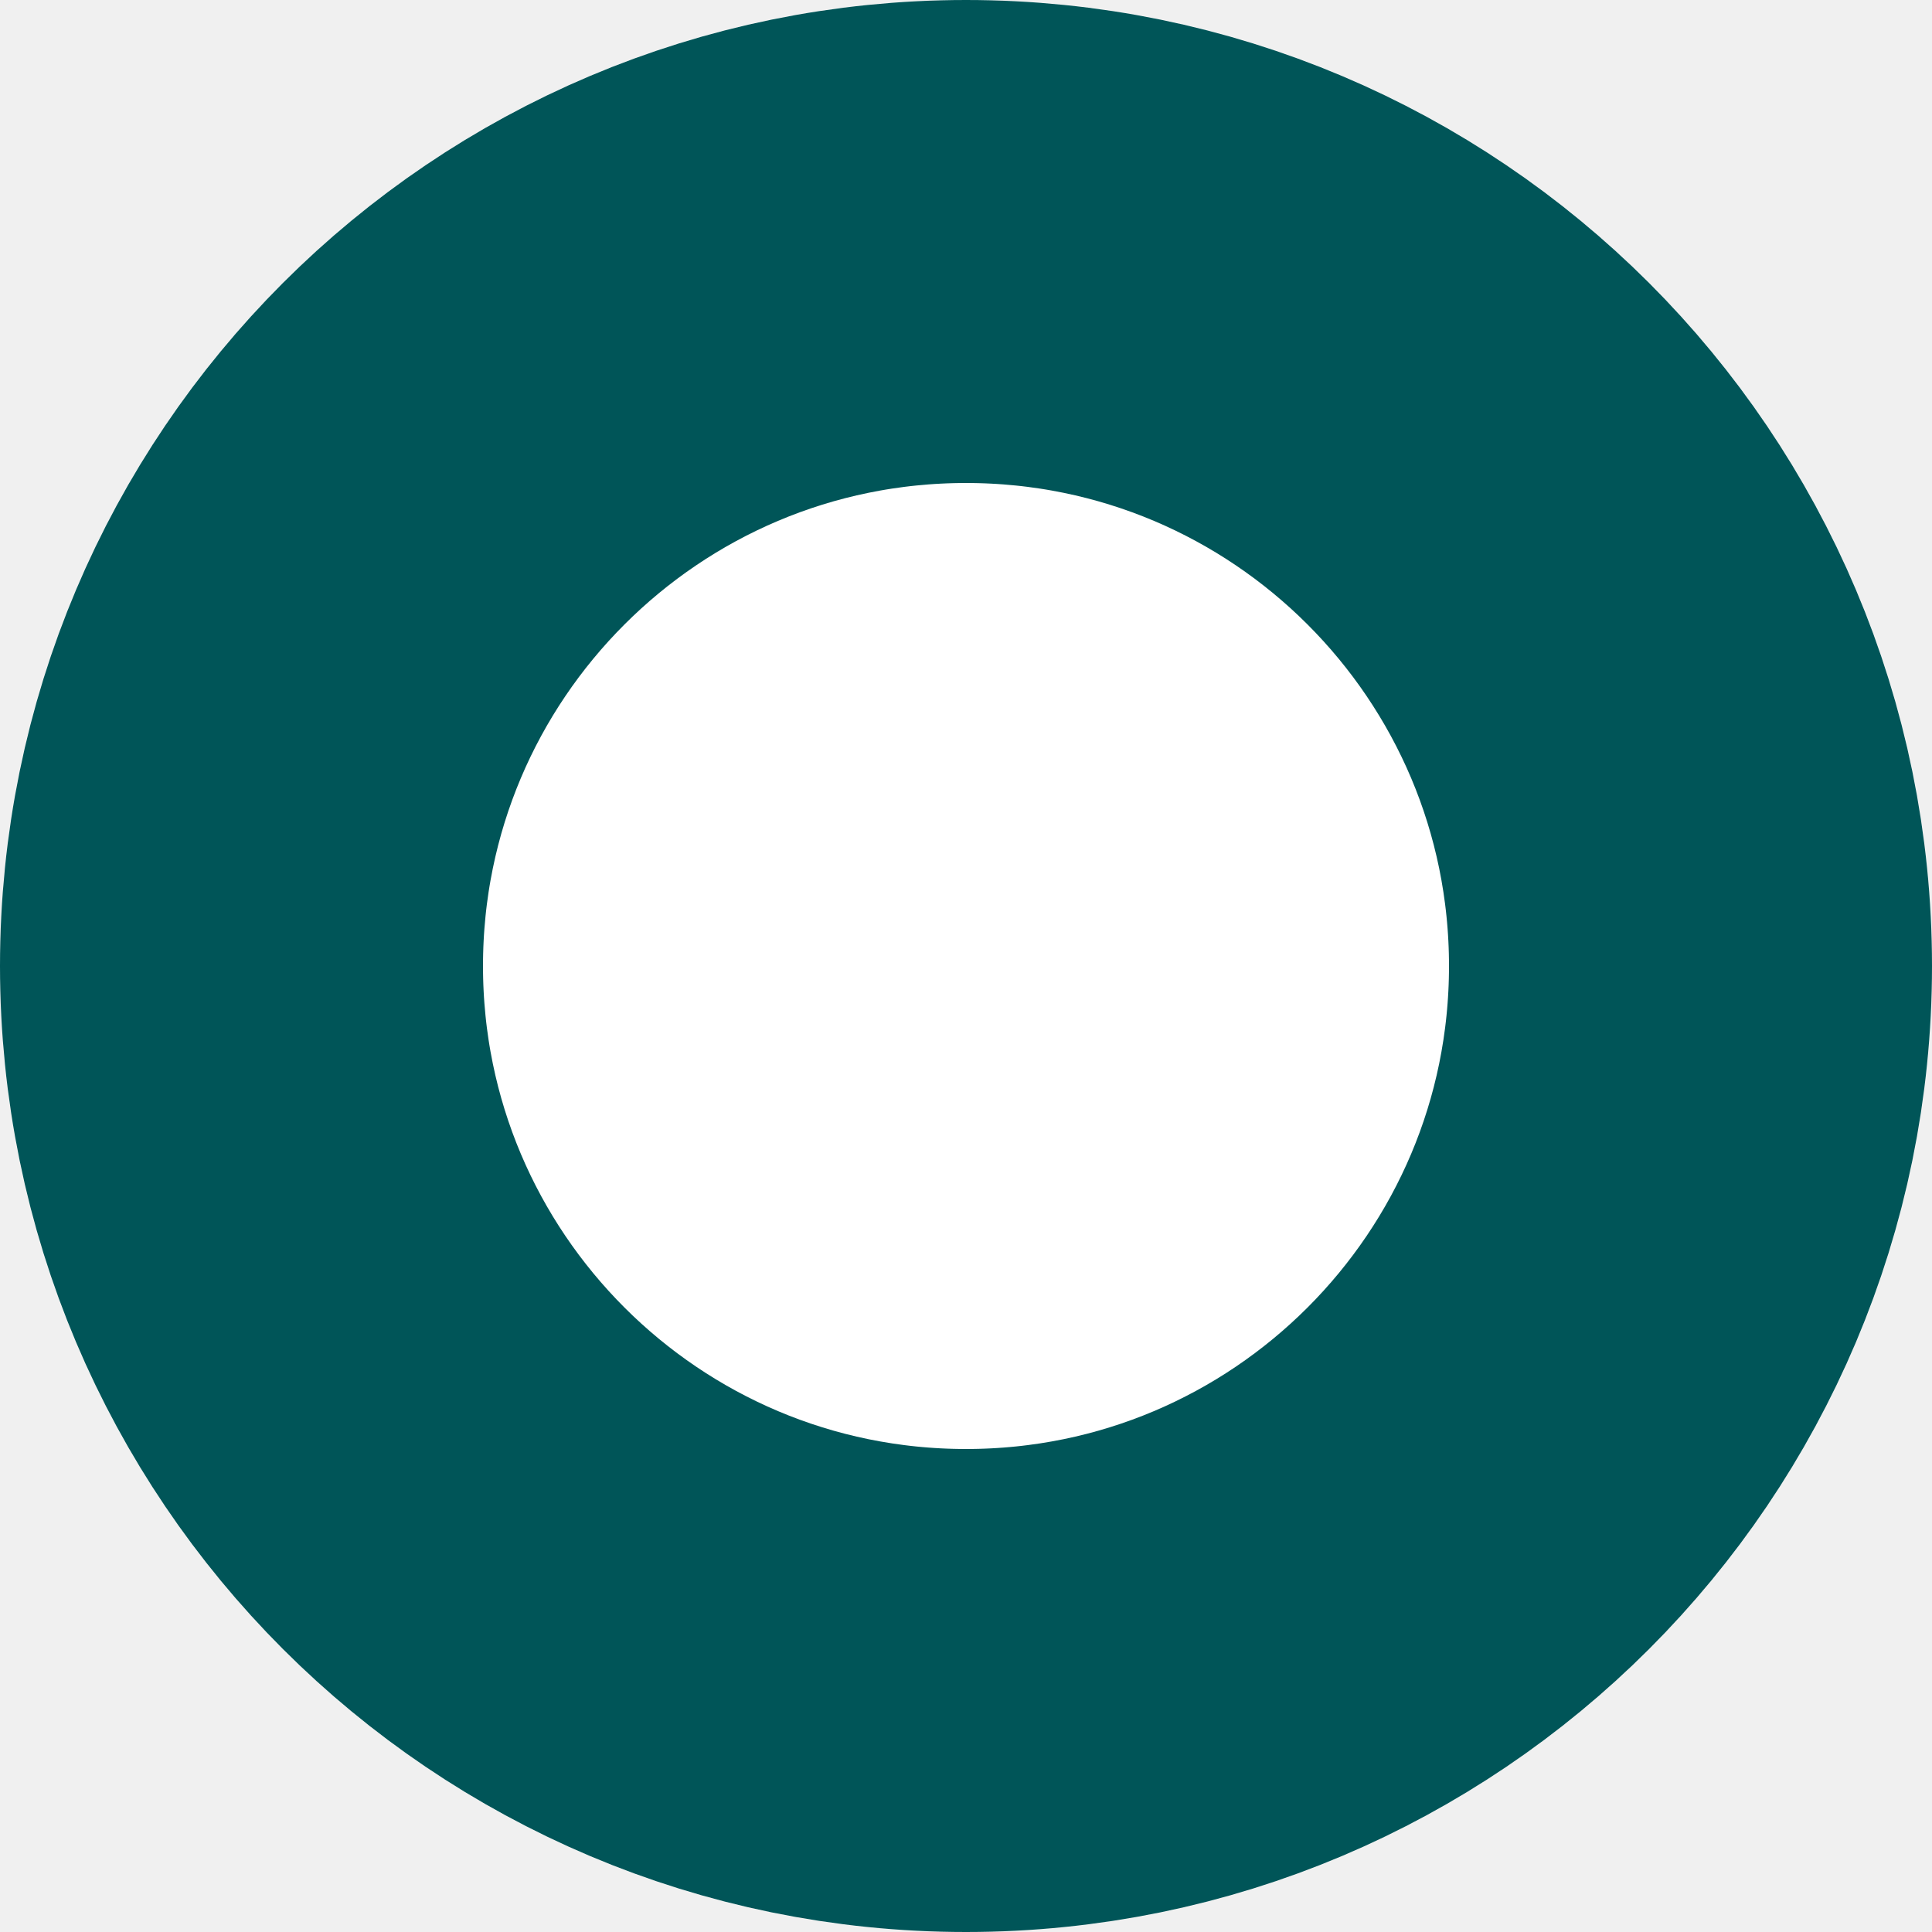
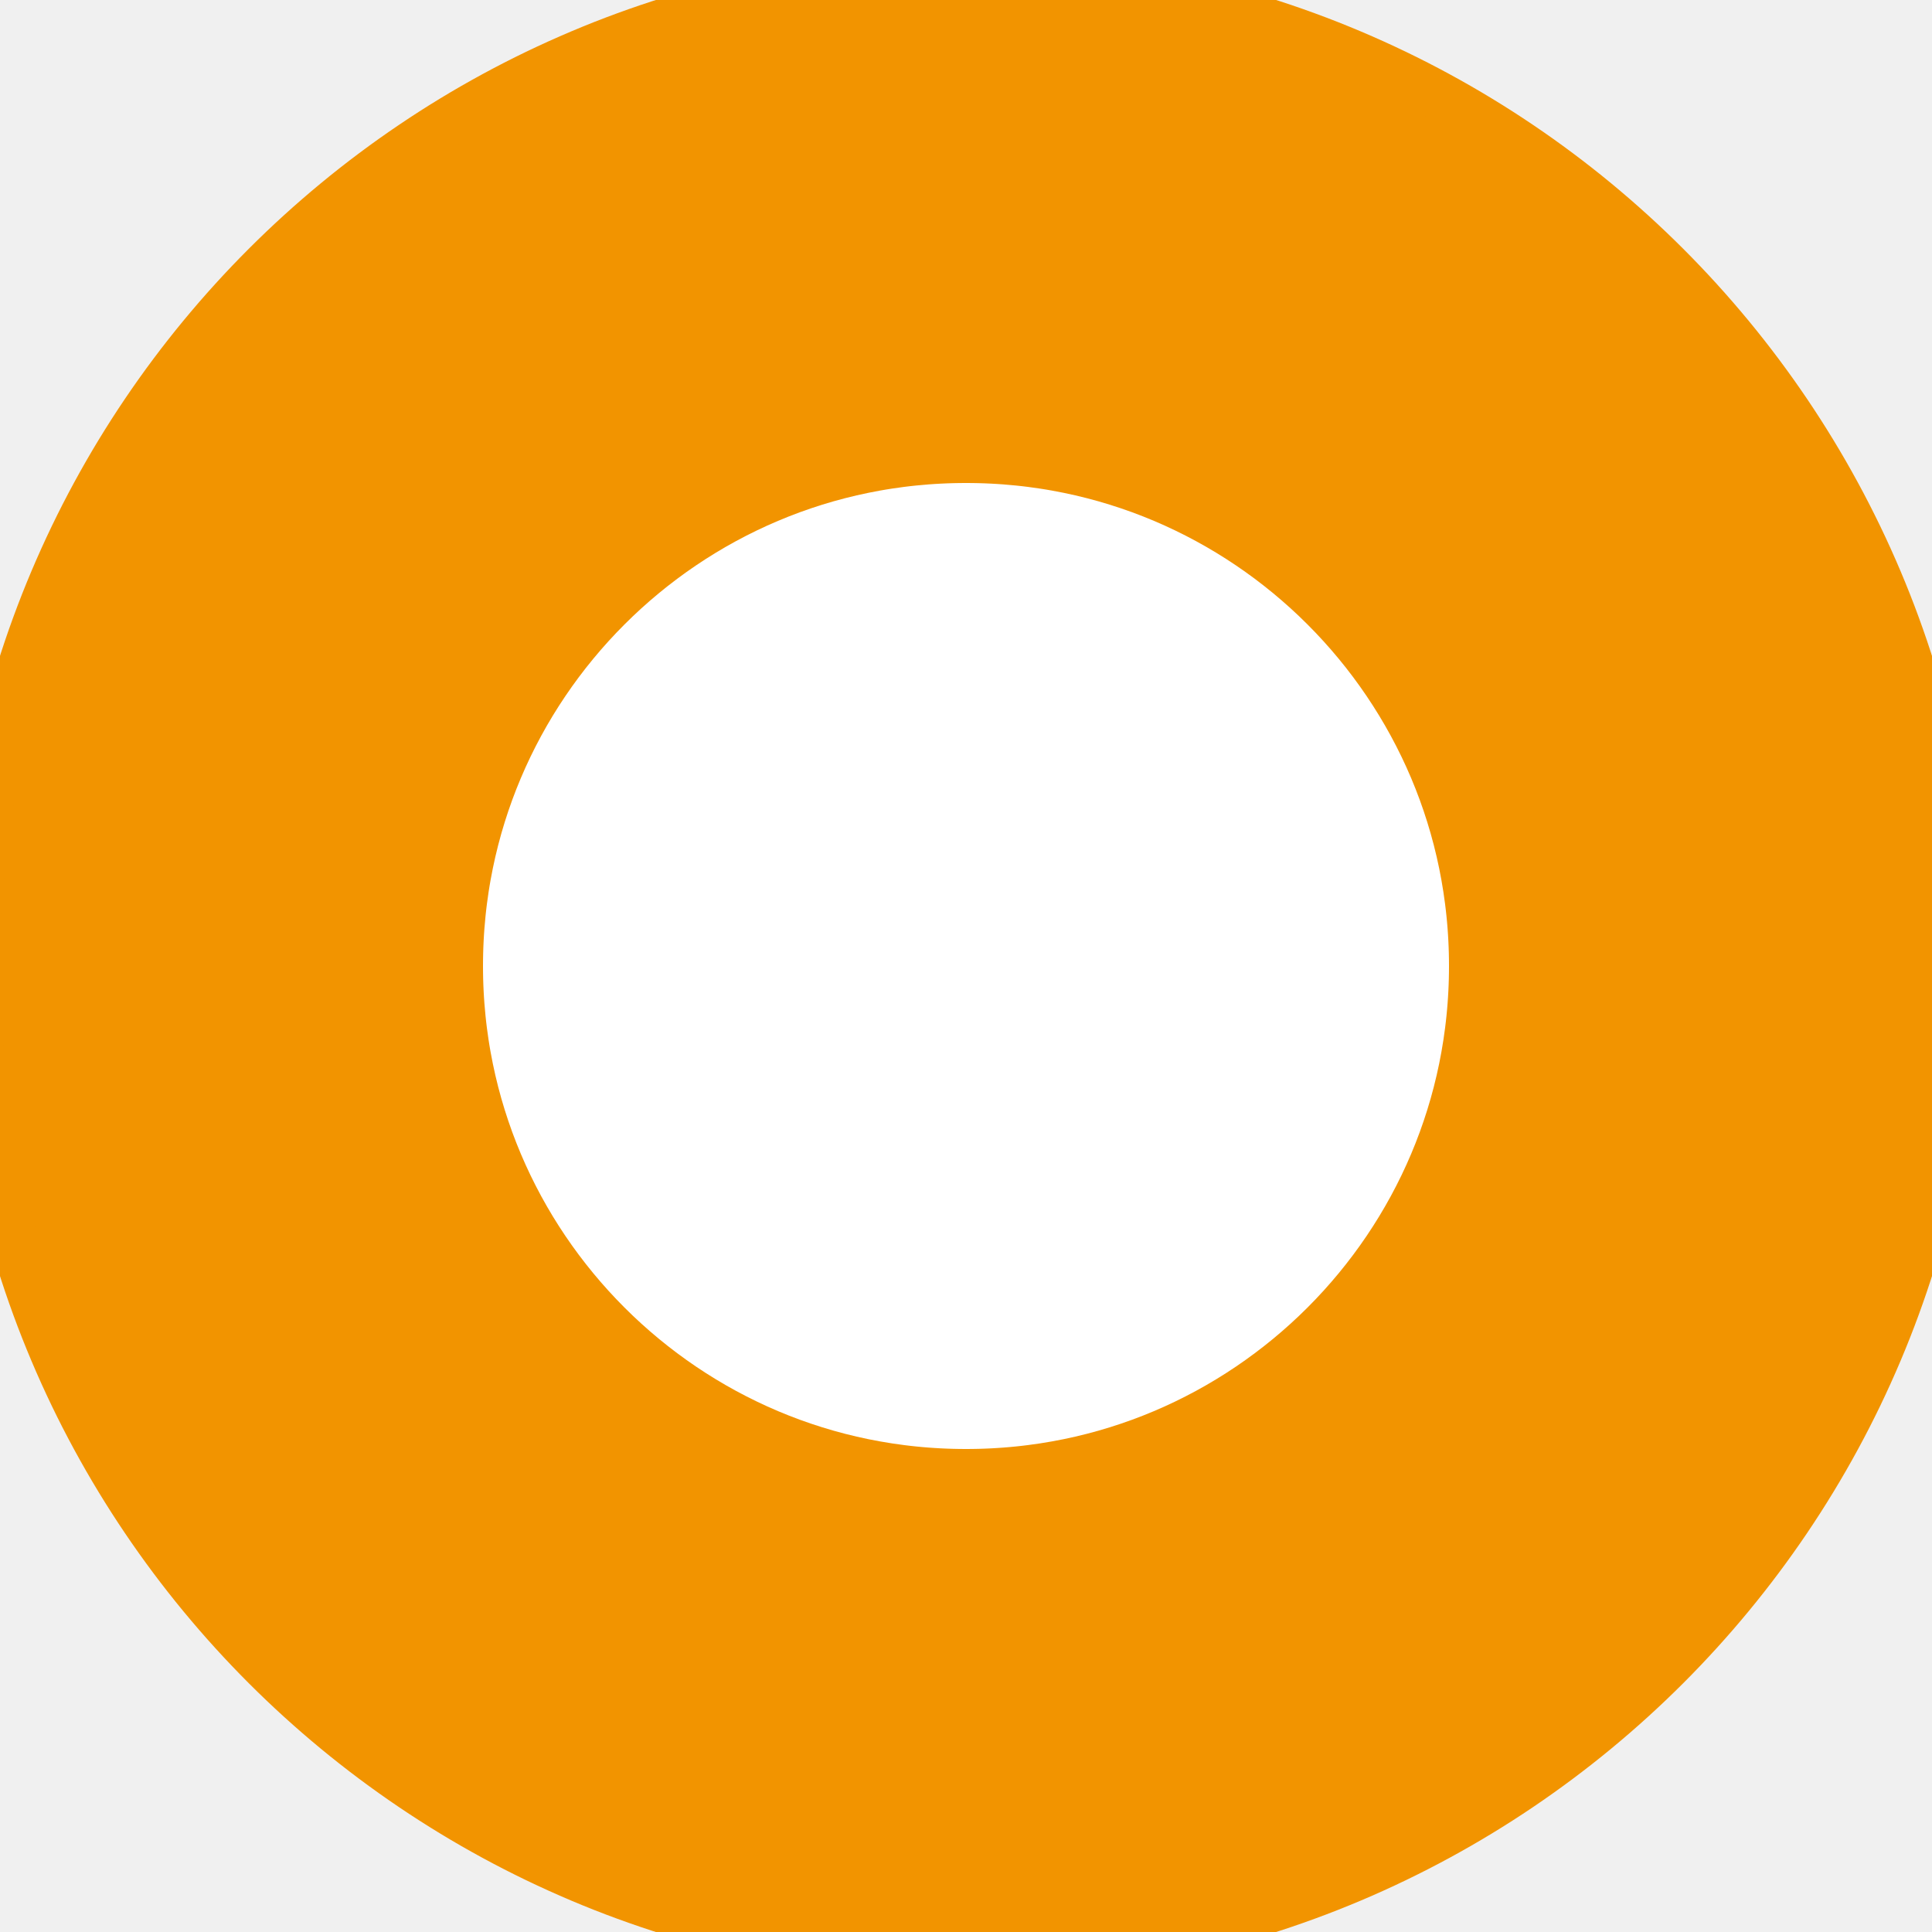
- <svg xmlns="http://www.w3.org/2000/svg" xmlns:xlink="http://www.w3.org/1999/xlink" width="20px" height="20px" viewBox="0 0 20 20" version="1.1">
-   <defs>
-     <circle id="path-1" cx="10" cy="10" r="10" />
-   </defs>
-   <g id="Page-1" stroke="none" stroke-width="1" fill="none" fill-rule="evenodd">
+ <svg xmlns="http://www.w3.org/2000/svg" version="1.1" id="Ebene_1" x="0px" y="0px" viewBox="0 0 20 20" style="enable-background:new 0 0 20 20;" xml:space="preserve">
+   <style type="text/css">
+ 	.st0{fill:#FFFFFF;stroke:#F29400;stroke-miterlimit:10;}
+ 	.st1{fill:#FFFFFF;stroke:#F29400;stroke-width:5;}
+ </style>
+   <g id="Page-1">
    <g id="Oval">
-       <use fill="#FFFFFF" fill-rule="evenodd" xlink:href="#path-1" />
-       <circle stroke="#005558" stroke-width="5" cx="10" cy="10" r="7.5" />
+       <g>
+         <circle id="path-1" class="st0" cx="10" cy="10" r="10" />
+       </g>
+       <circle class="st1" cx="10" cy="10" r="7.5" />
    </g>
  </g>
</svg>
